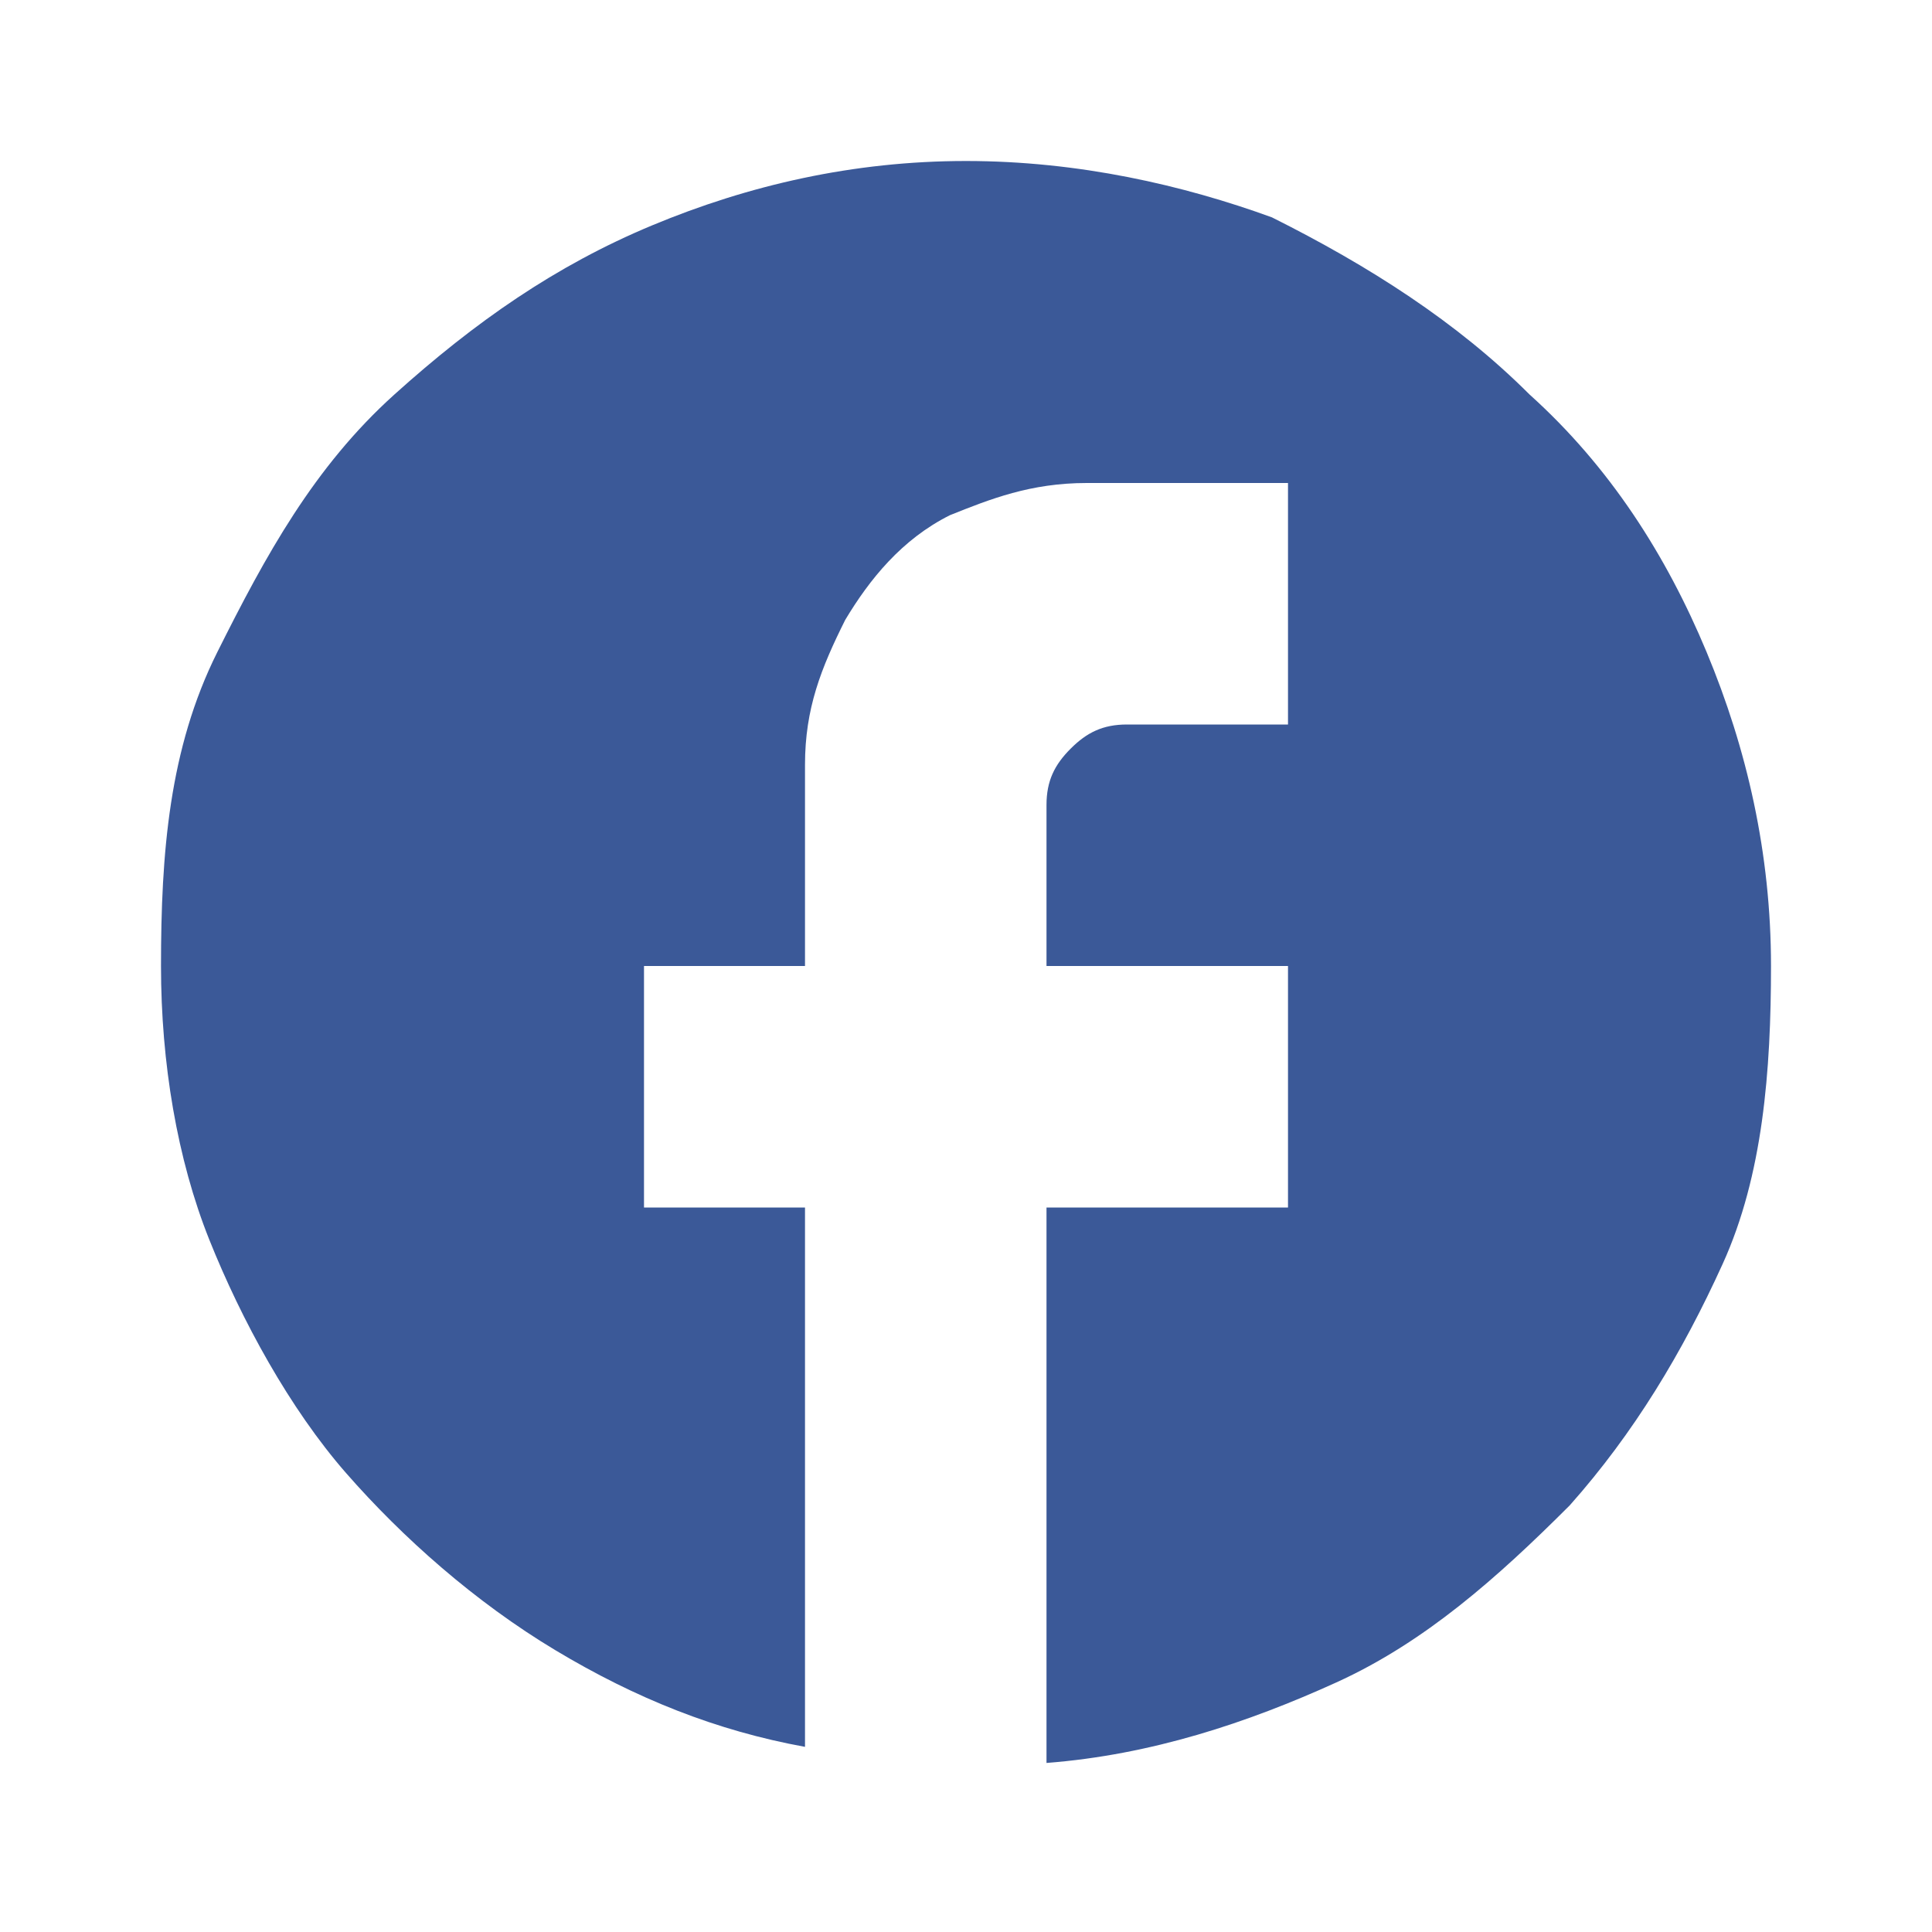
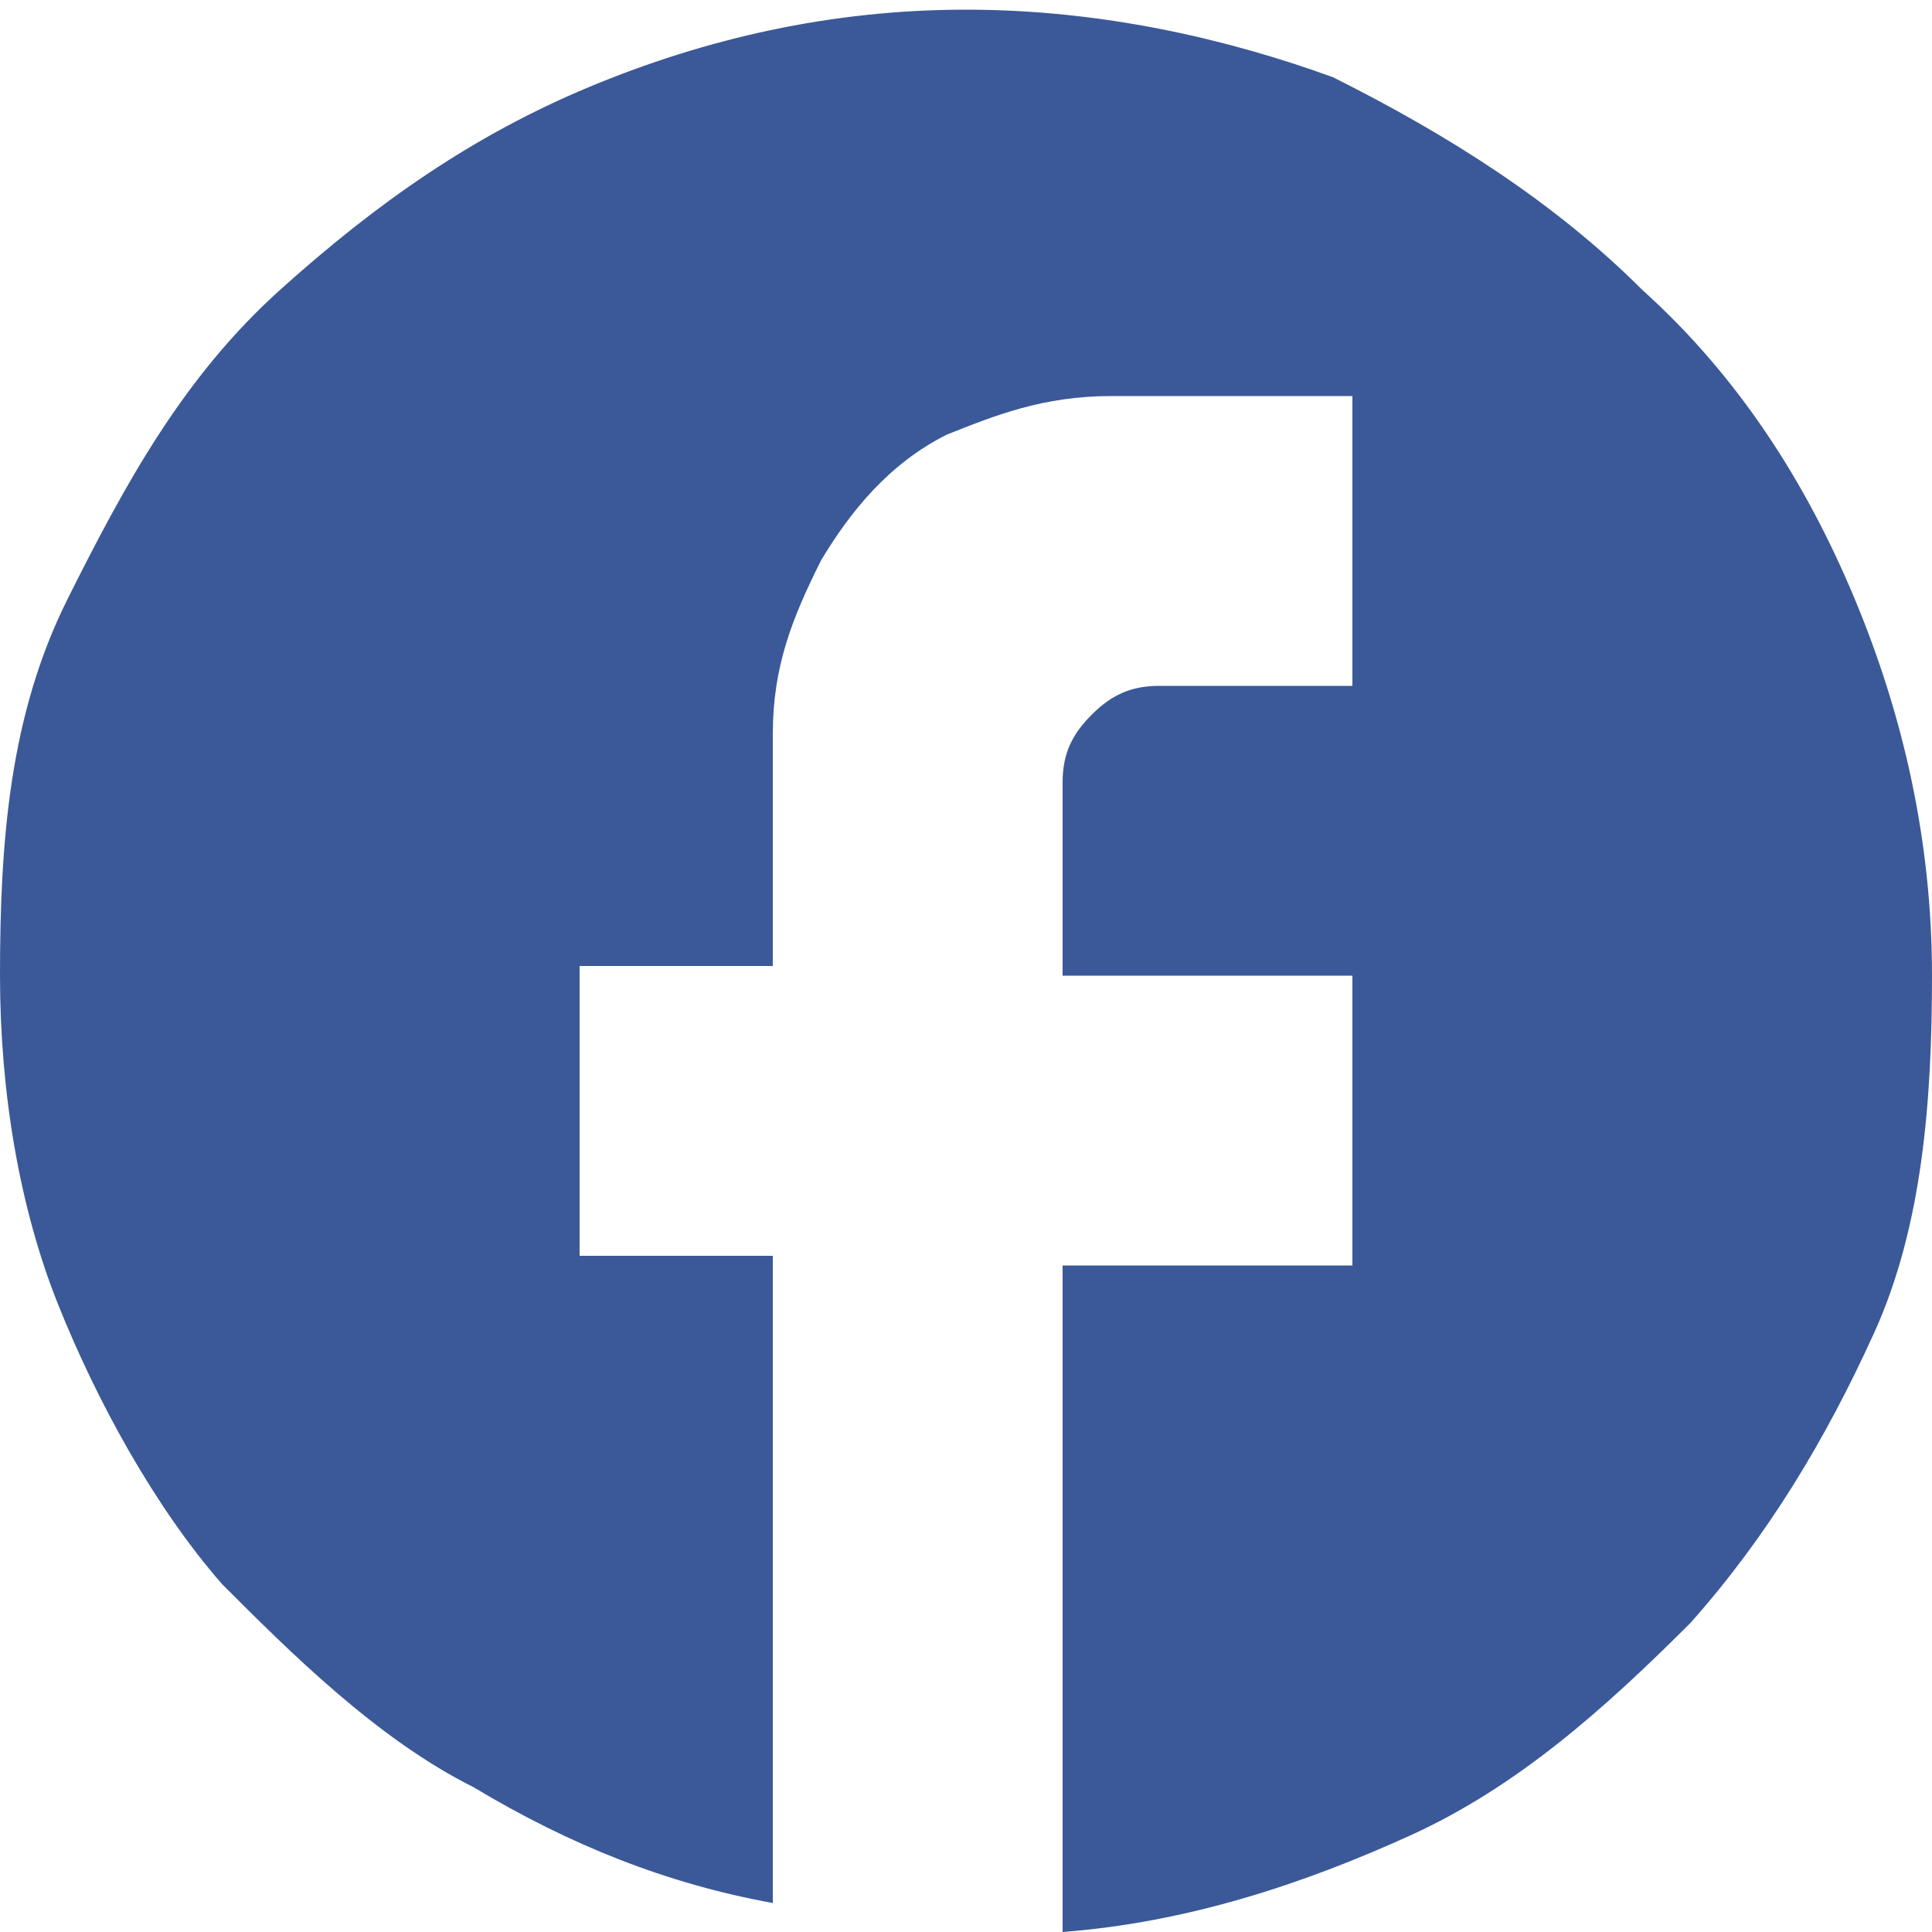
- <svg xmlns="http://www.w3.org/2000/svg" version="1.1" id="Layer_1" x="0px" y="0px" viewBox="0 0 24 24" style="enable-background:new 0 0 24 24;" xml:space="preserve">
+ <svg xmlns="http://www.w3.org/2000/svg" version="1.1" id="Layer_1" x="0px" y="0px" viewBox="0 0 20 20" style="enable-background:new 0 0 20 20;" xml:space="preserve">
  <style type="text/css">
	.st0{fill:#3B5998;}
</style>
-   <path class="st0" d="M22,12c0-1.4-0.3-2.7-0.8-3.9S20,5.8,19,4.9c-0.9-0.9-2-1.6-3.2-2.2C14.7,2.3,13.4,2,12,2S9.3,2.3,8.1,2.8  S5.9,4,4.9,4.9s-1.6,2-2.2,3.2S2,10.6,2,12c0,1.2,0.2,2.4,0.6,3.4s1,2.1,1.7,2.9s1.6,1.6,2.6,2.2s2,1,3.1,1.2V15H8v-3h2V9.5  c0-0.7,0.2-1.2,0.5-1.8c0.3-0.5,0.7-1,1.3-1.3c0.5-0.2,1-0.4,1.7-0.4H16v3h-2c-0.3,0-0.5,0.1-0.7,0.3S13,9.7,13,10v2h3v3h-3v6.9  c1.3-0.1,2.5-0.5,3.6-1s2-1.3,2.9-2.2c0.8-0.9,1.4-1.9,1.9-3S22,13.3,22,12L22,12z" />
+   <path class="st0" d="M20,10.1c0-1.4-0.3-2.7-0.8-3.9S18,3.9,17,3c-0.9-0.9-2-1.6-3.2-2.2c-1.1-0.4-2.4-0.7-3.8-0.7S7.3,0.4,6.1,0.9  S3.9,2.1,2.9,3S1.3,5,0.7,6.2S0,8.7,0,10.1c0,1.2,0.2,2.4,0.6,3.4s1,2.1,1.7,2.9C3,17.1,3.9,18,4.9,18.5c1,0.6,2,1,3.1,1.2v-6.7H6  v-3h2V7.6c0-0.7,0.2-1.2,0.5-1.8c0.3-0.5,0.7-1,1.3-1.3c0.5-0.2,1-0.4,1.7-0.4H14v3h-2c-0.3,0-0.5,0.1-0.7,0.3S11,7.8,11,8.1v2h3v3  h-3V20c1.3-0.1,2.5-0.5,3.6-1s2-1.3,2.9-2.2c0.8-0.9,1.4-1.9,1.9-3S20,11.4,20,10.1L20,10.1z" />
</svg>
